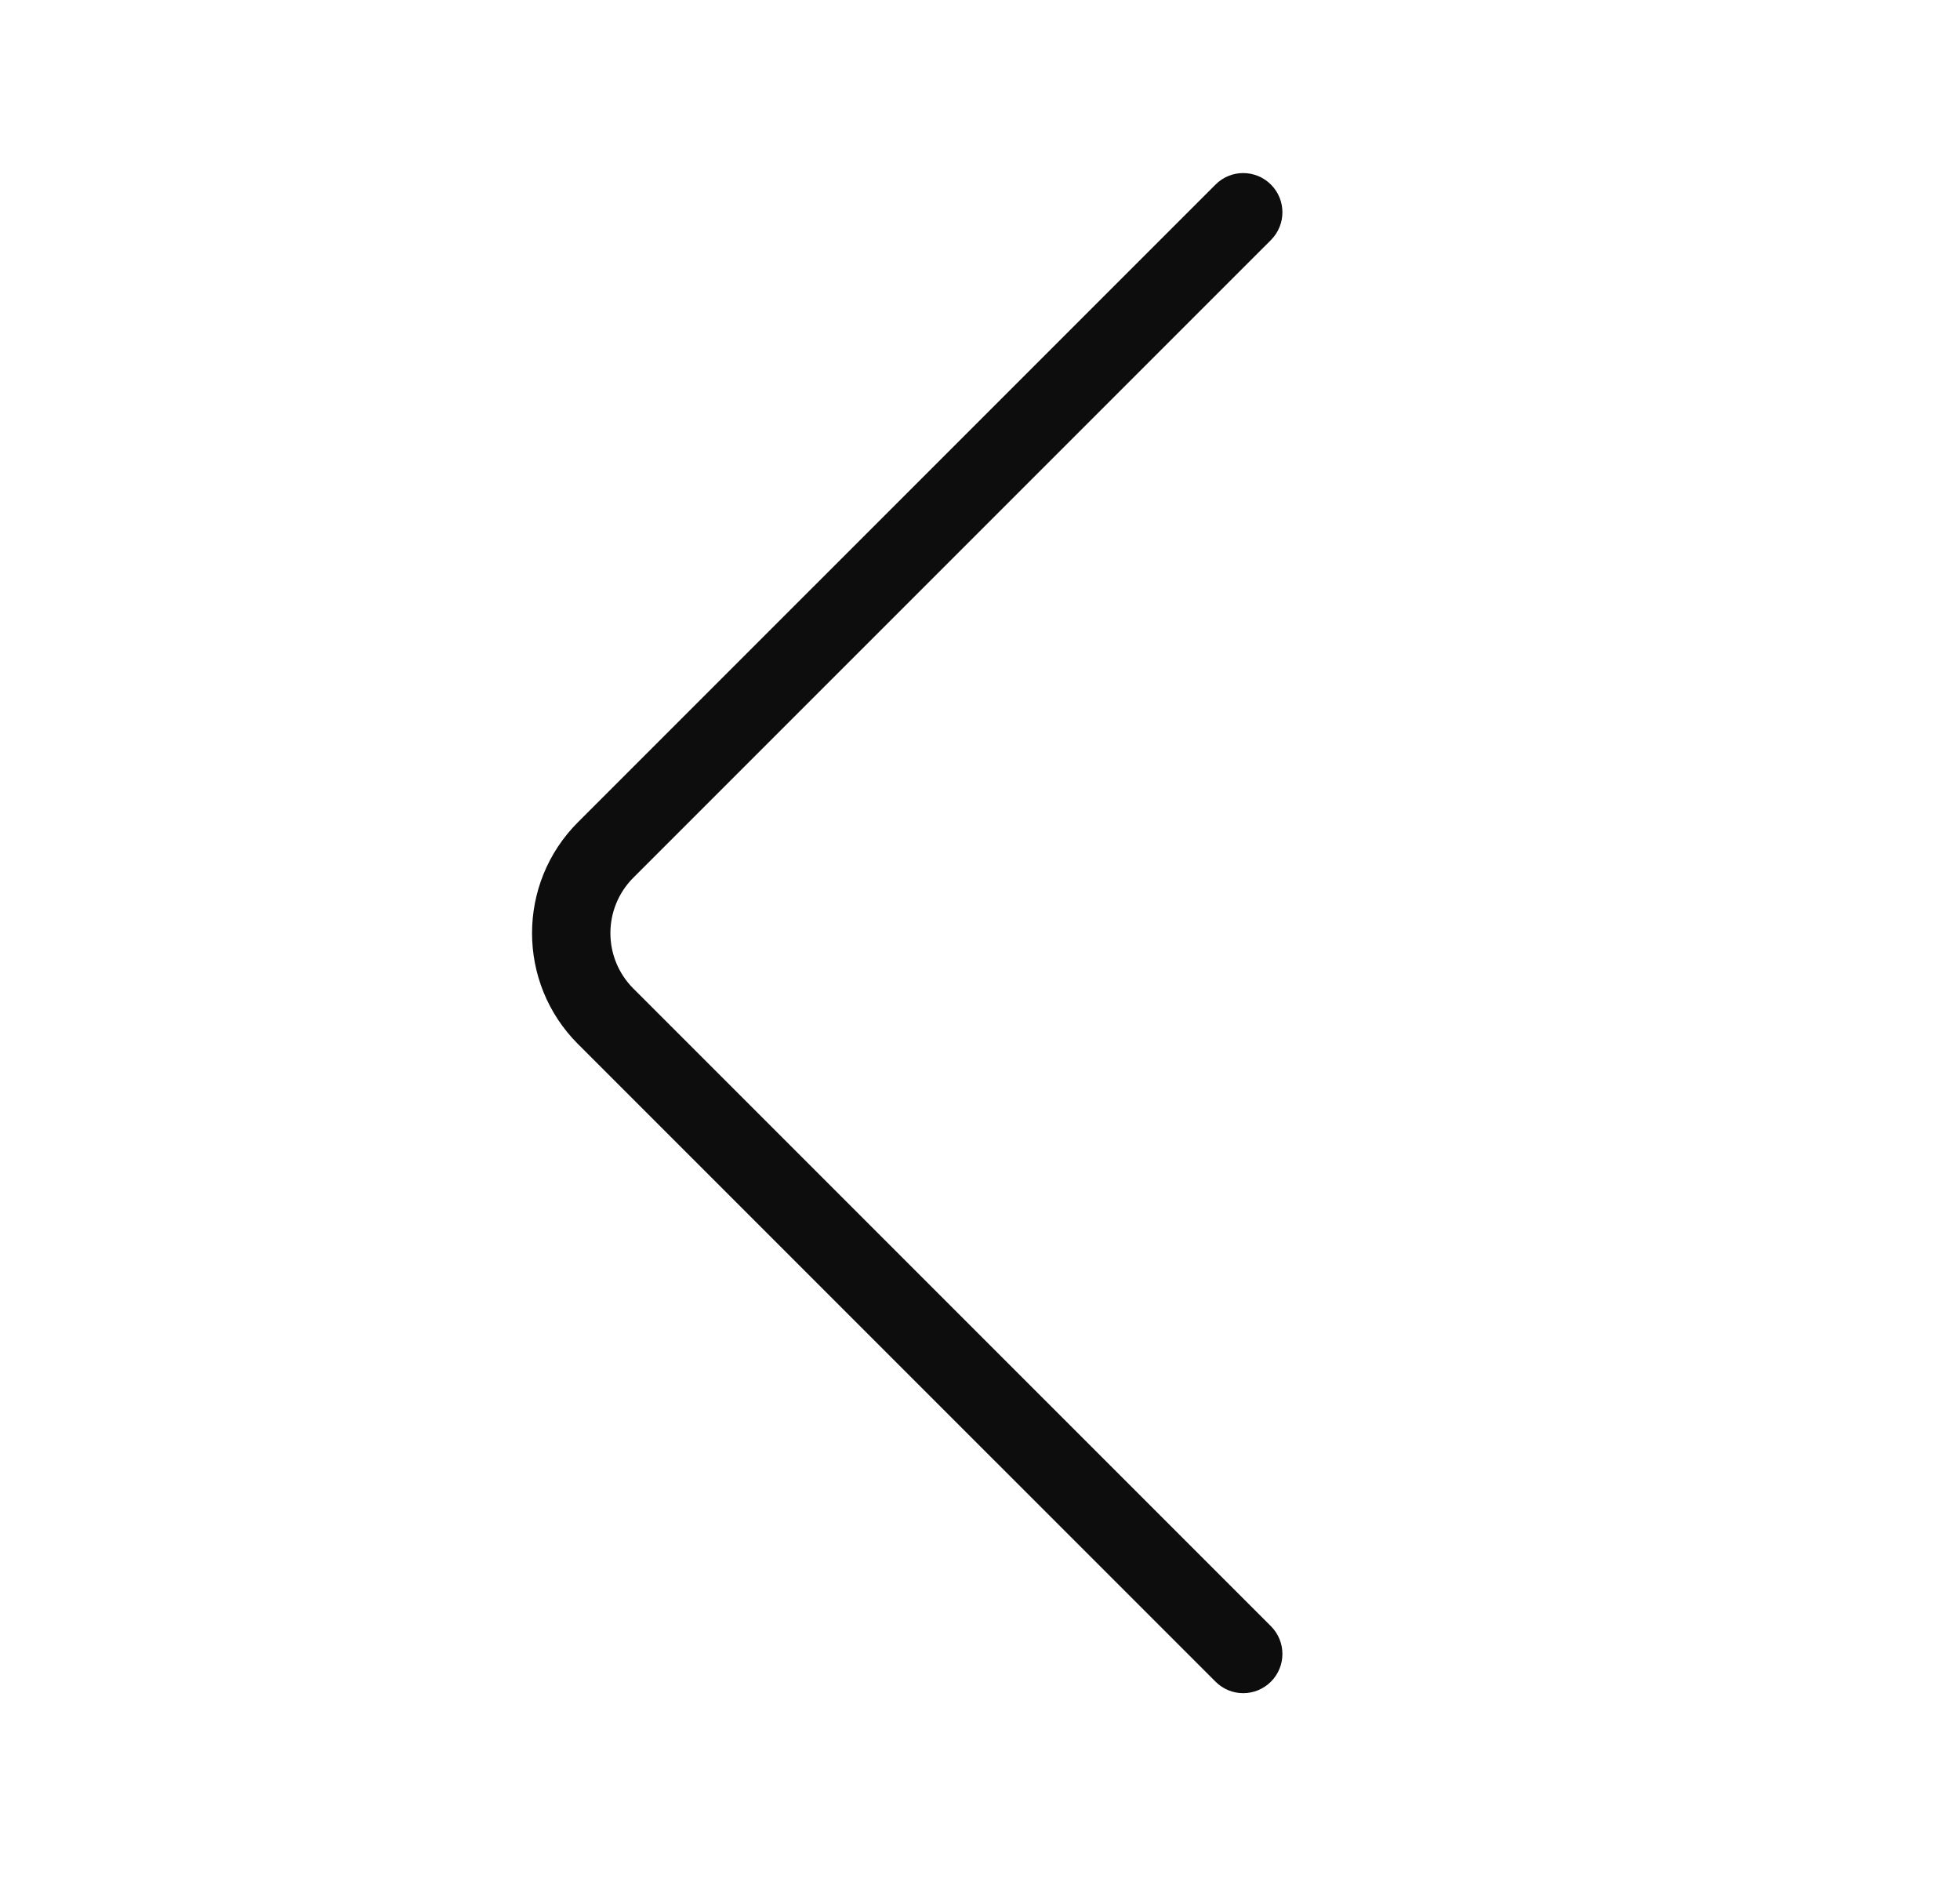
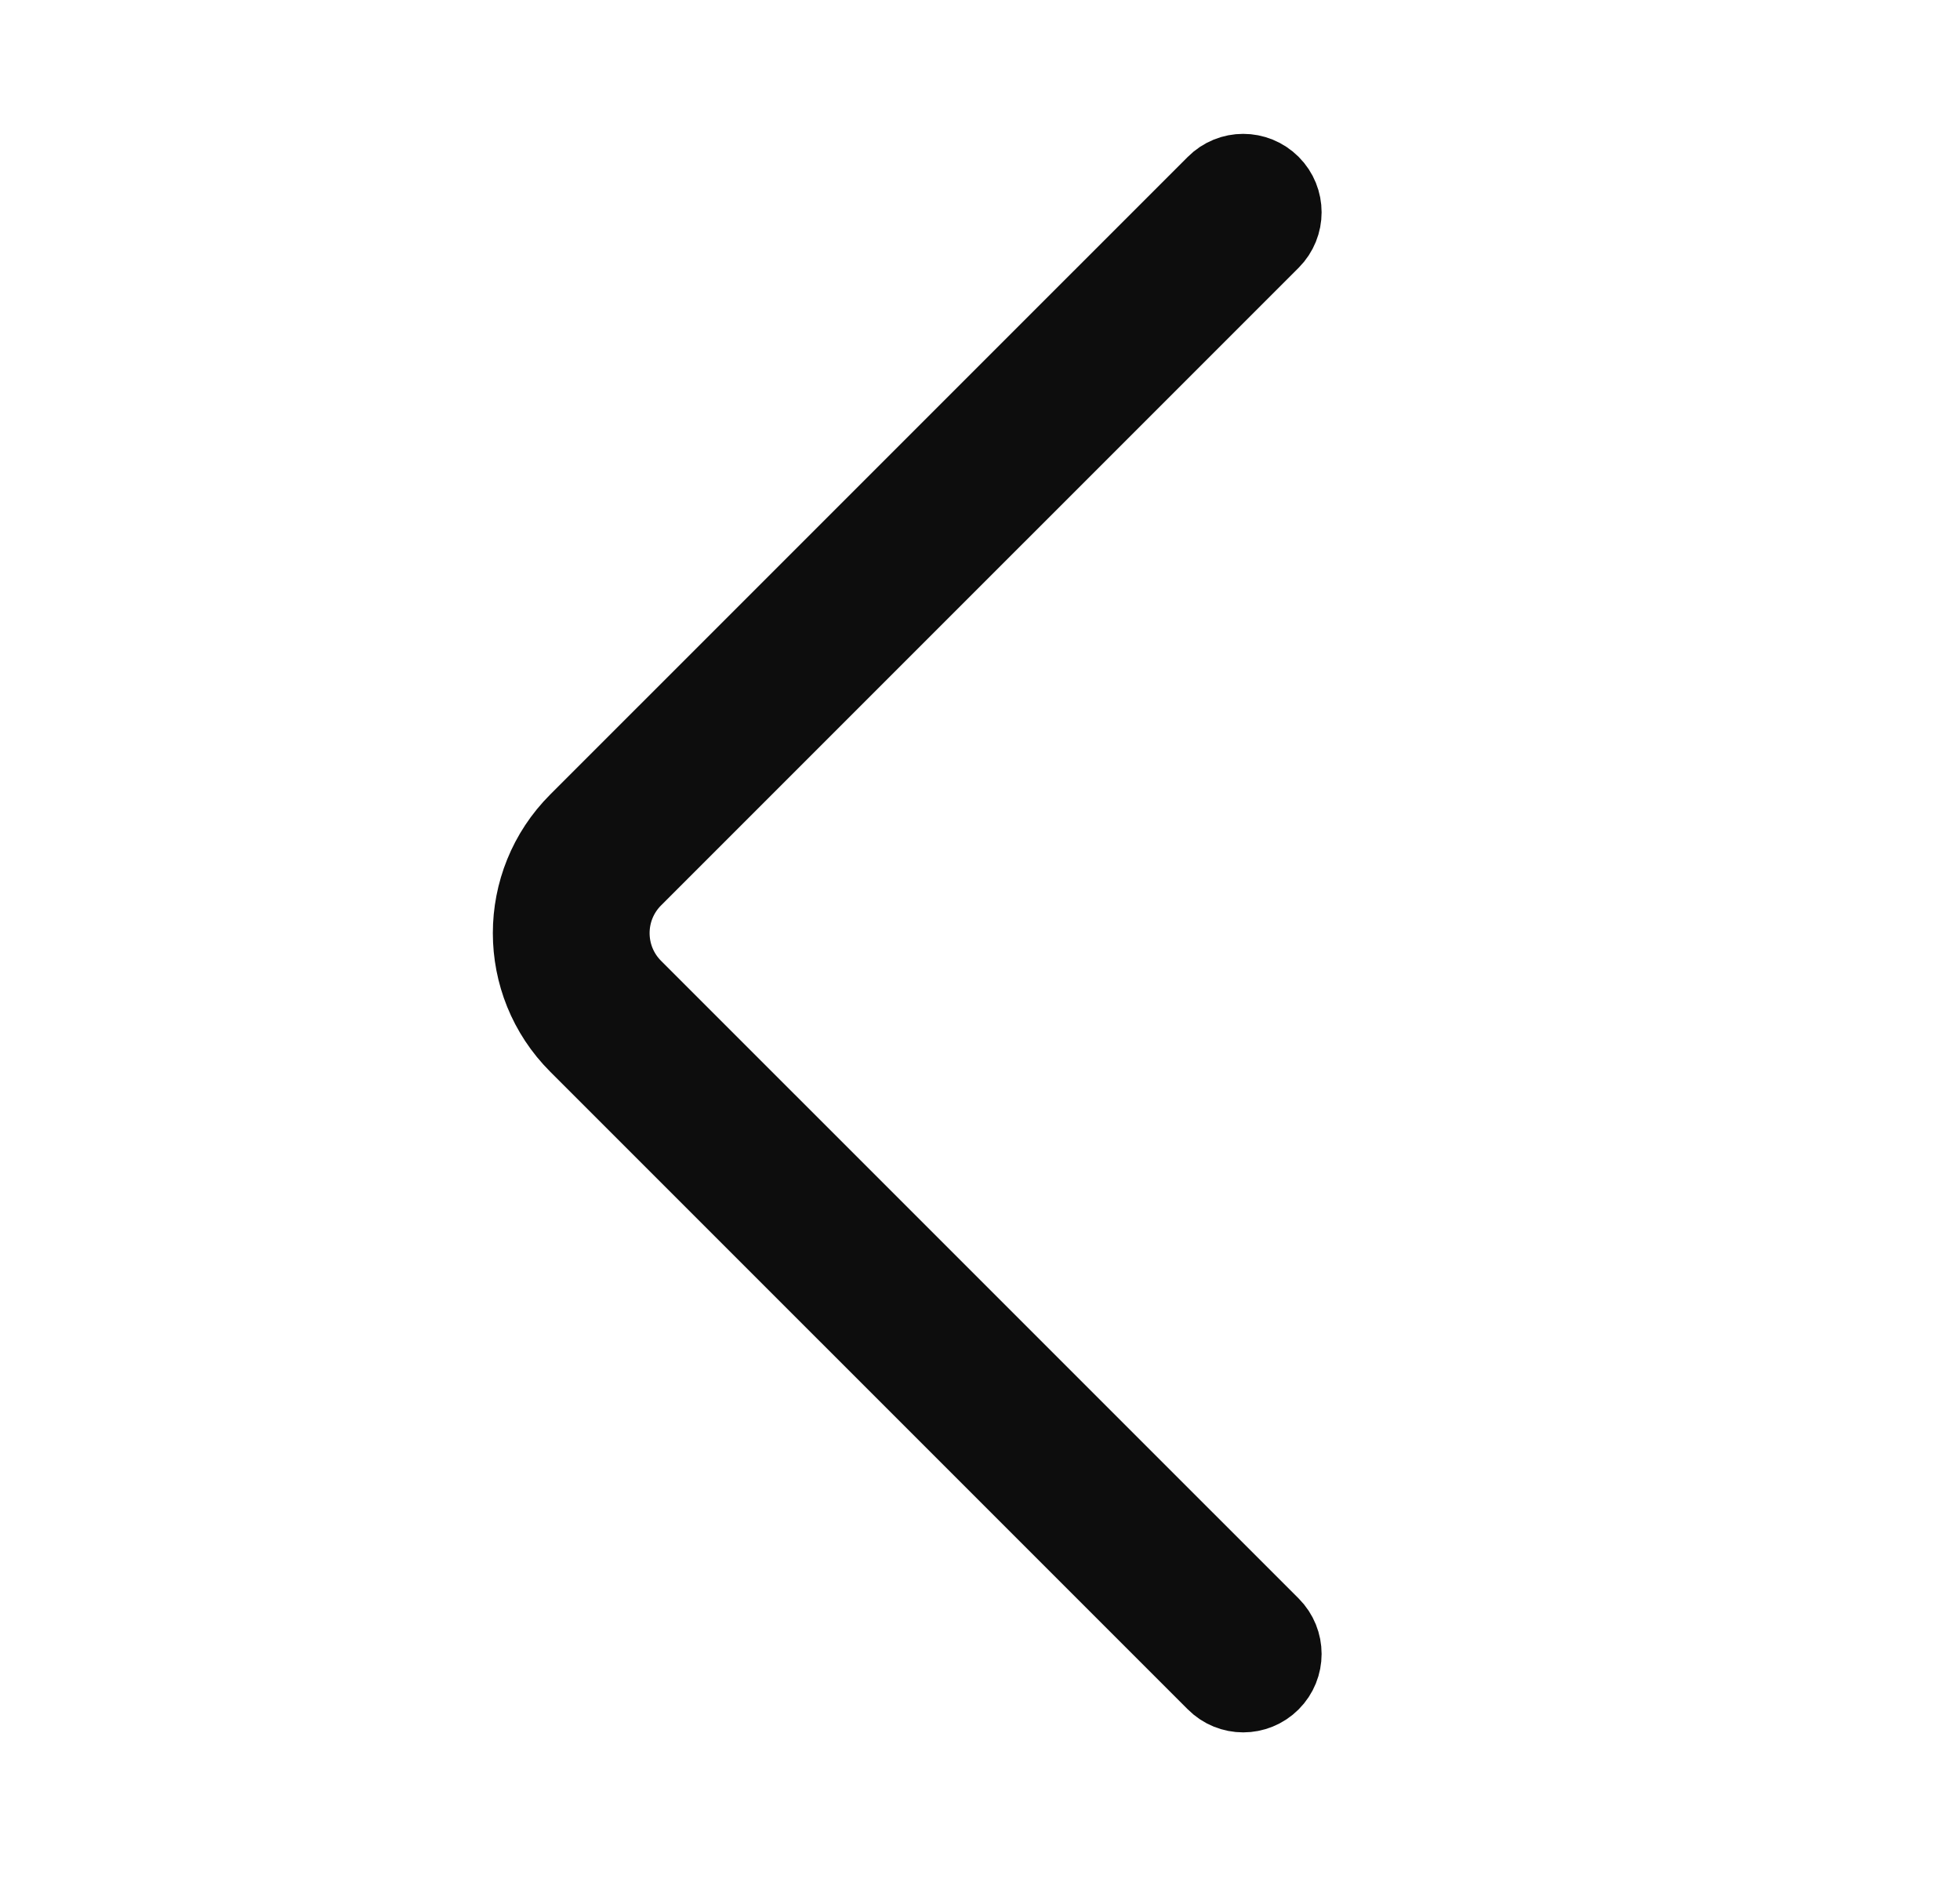
<svg xmlns="http://www.w3.org/2000/svg" width="25" height="24" viewBox="0 0 25 24" fill="none">
-   <path d="M7.372 13.314C6.591 12.533 6.591 11.266 7.372 10.485L15.504 2.354C15.699 2.158 16.015 2.158 16.211 2.354C16.406 2.549 16.406 2.865 16.211 3.061L8.079 11.192C7.688 11.583 7.688 12.216 8.079 12.607L16.211 20.738C16.406 20.934 16.406 21.25 16.211 21.445C16.015 21.641 15.699 21.641 15.504 21.445L7.372 13.314Z" fill="#0D0D0D" />
+   <path d="M7.372 13.314C6.591 12.533 6.591 11.266 7.372 10.485L15.504 2.354C15.699 2.158 16.015 2.158 16.211 2.354C16.406 2.549 16.406 2.865 16.211 3.061L8.079 11.192C7.688 11.583 7.688 12.216 8.079 12.607L16.211 20.738C16.406 20.934 16.406 21.25 16.211 21.445C16.015 21.641 15.699 21.641 15.504 21.445L7.372 13.314Z" stroke="#0D0D0D" stroke-width="1" />
</svg>
